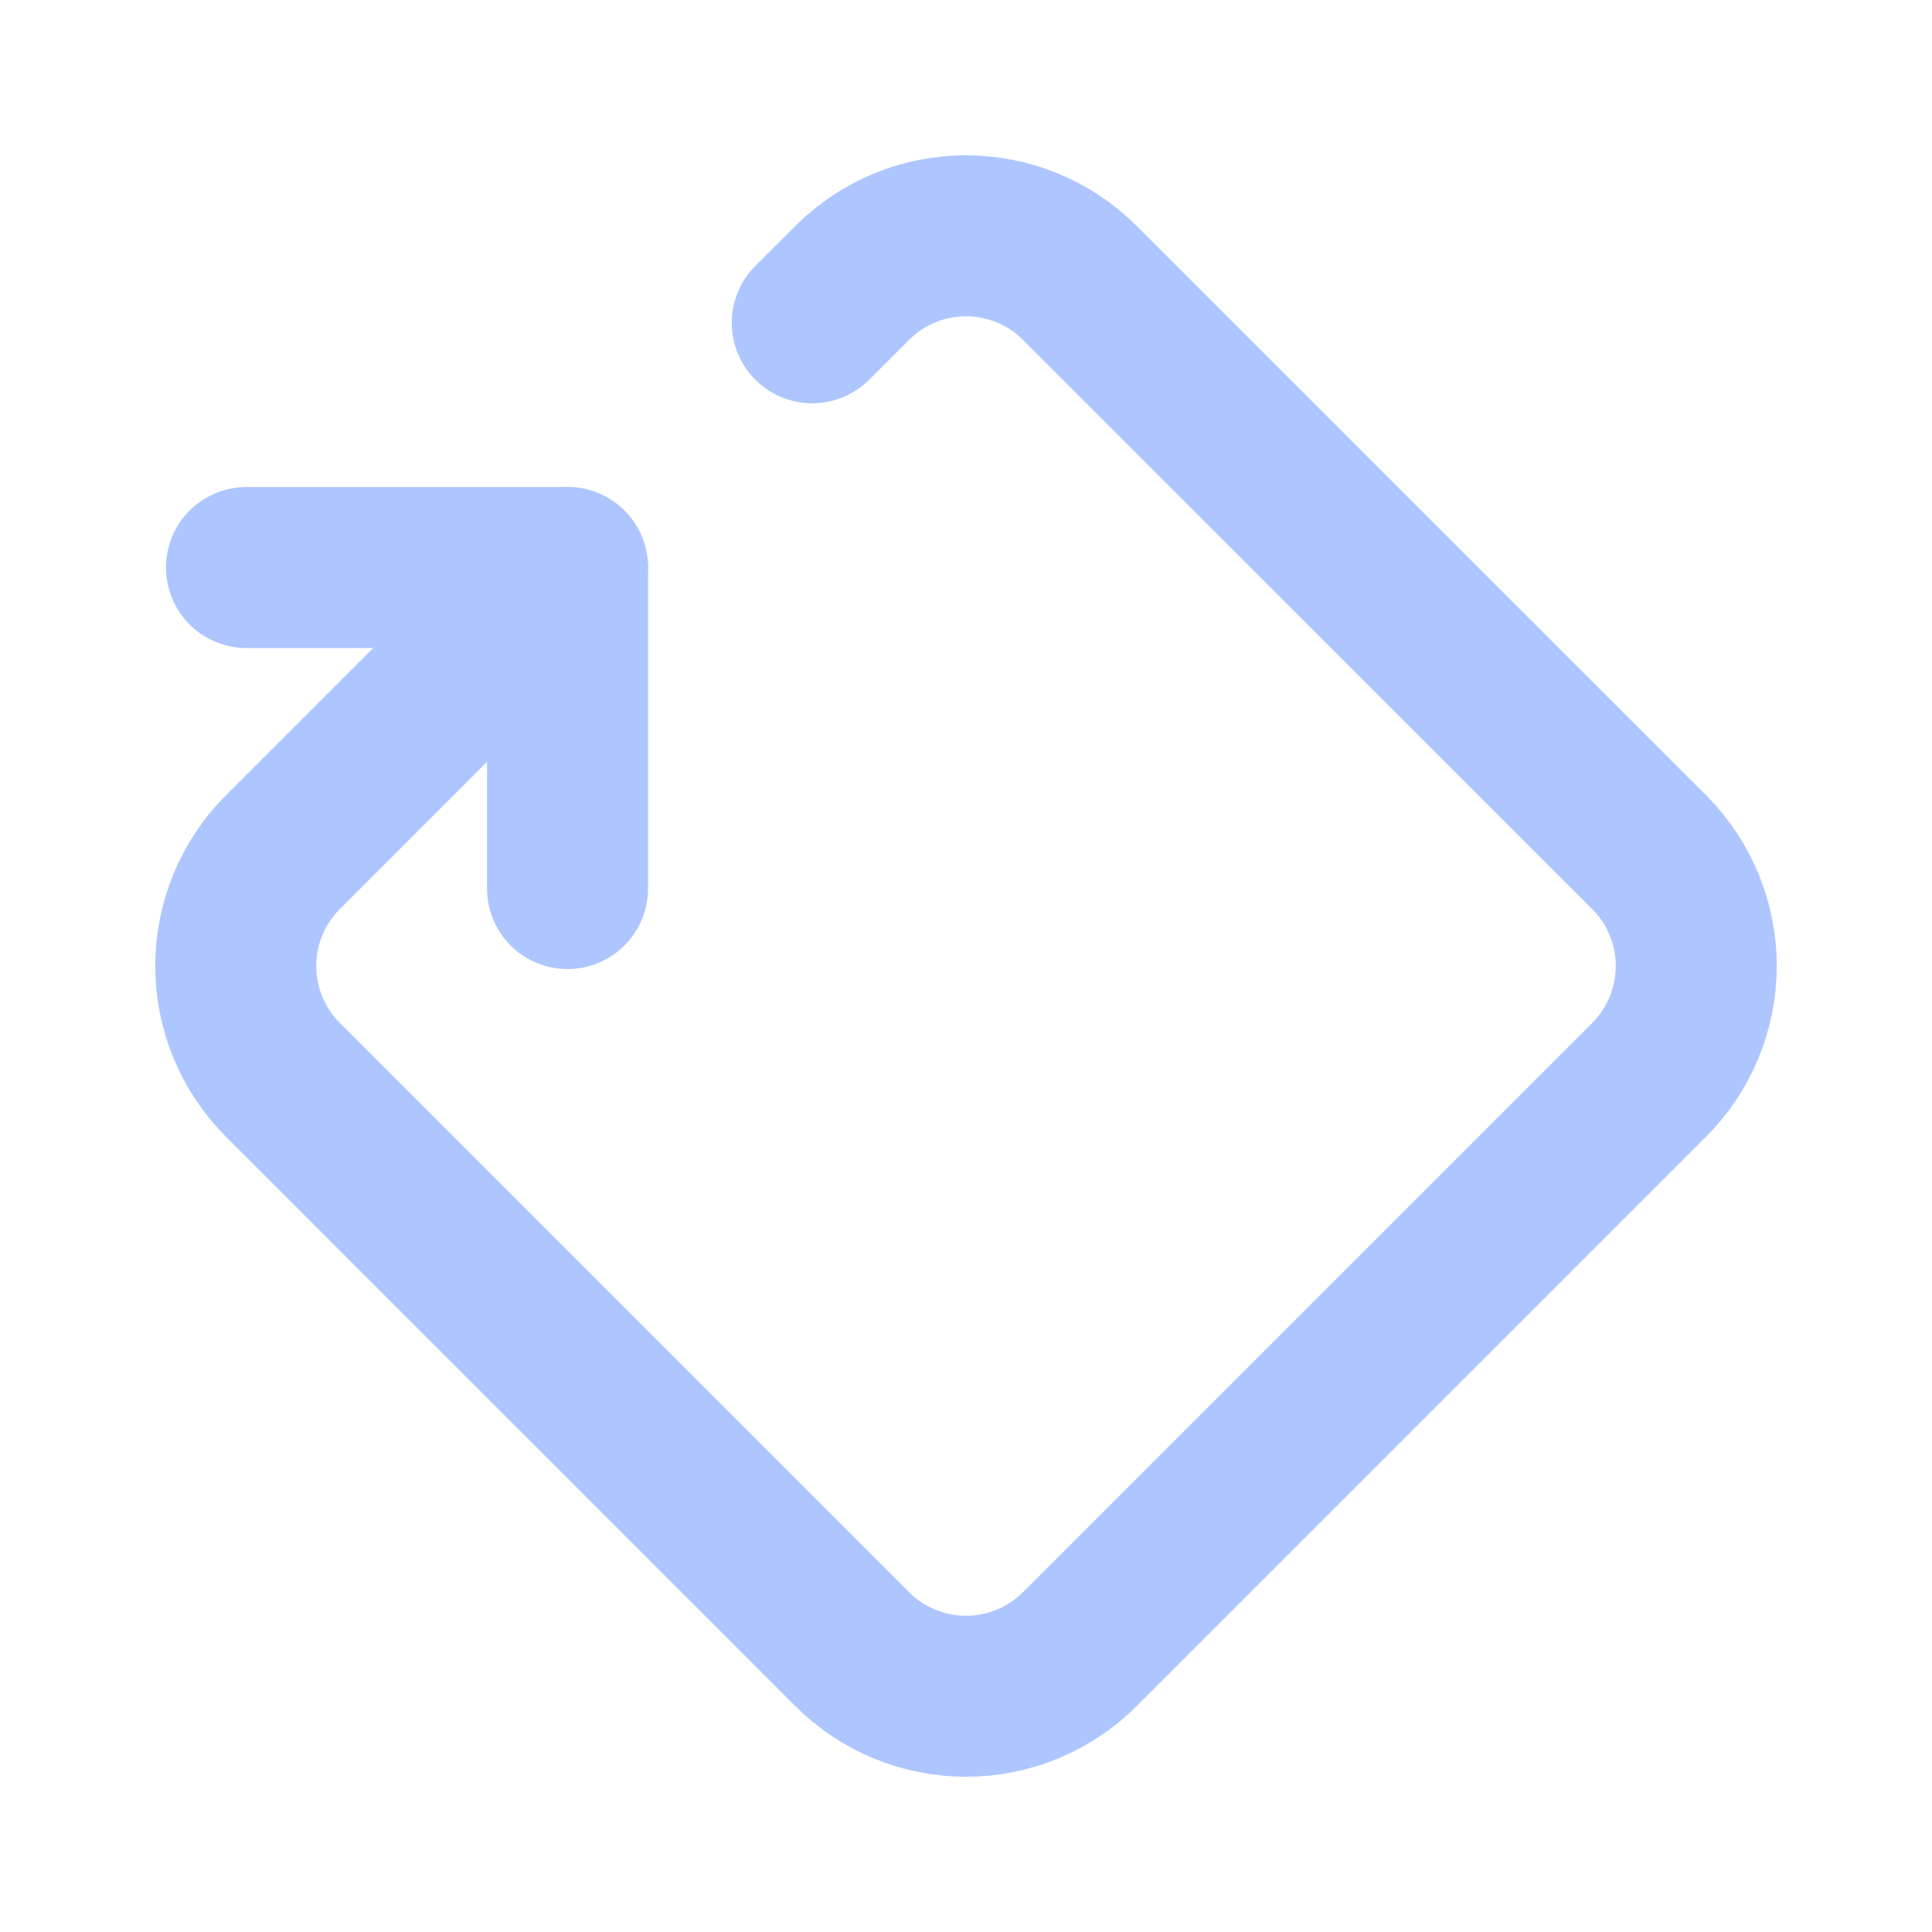
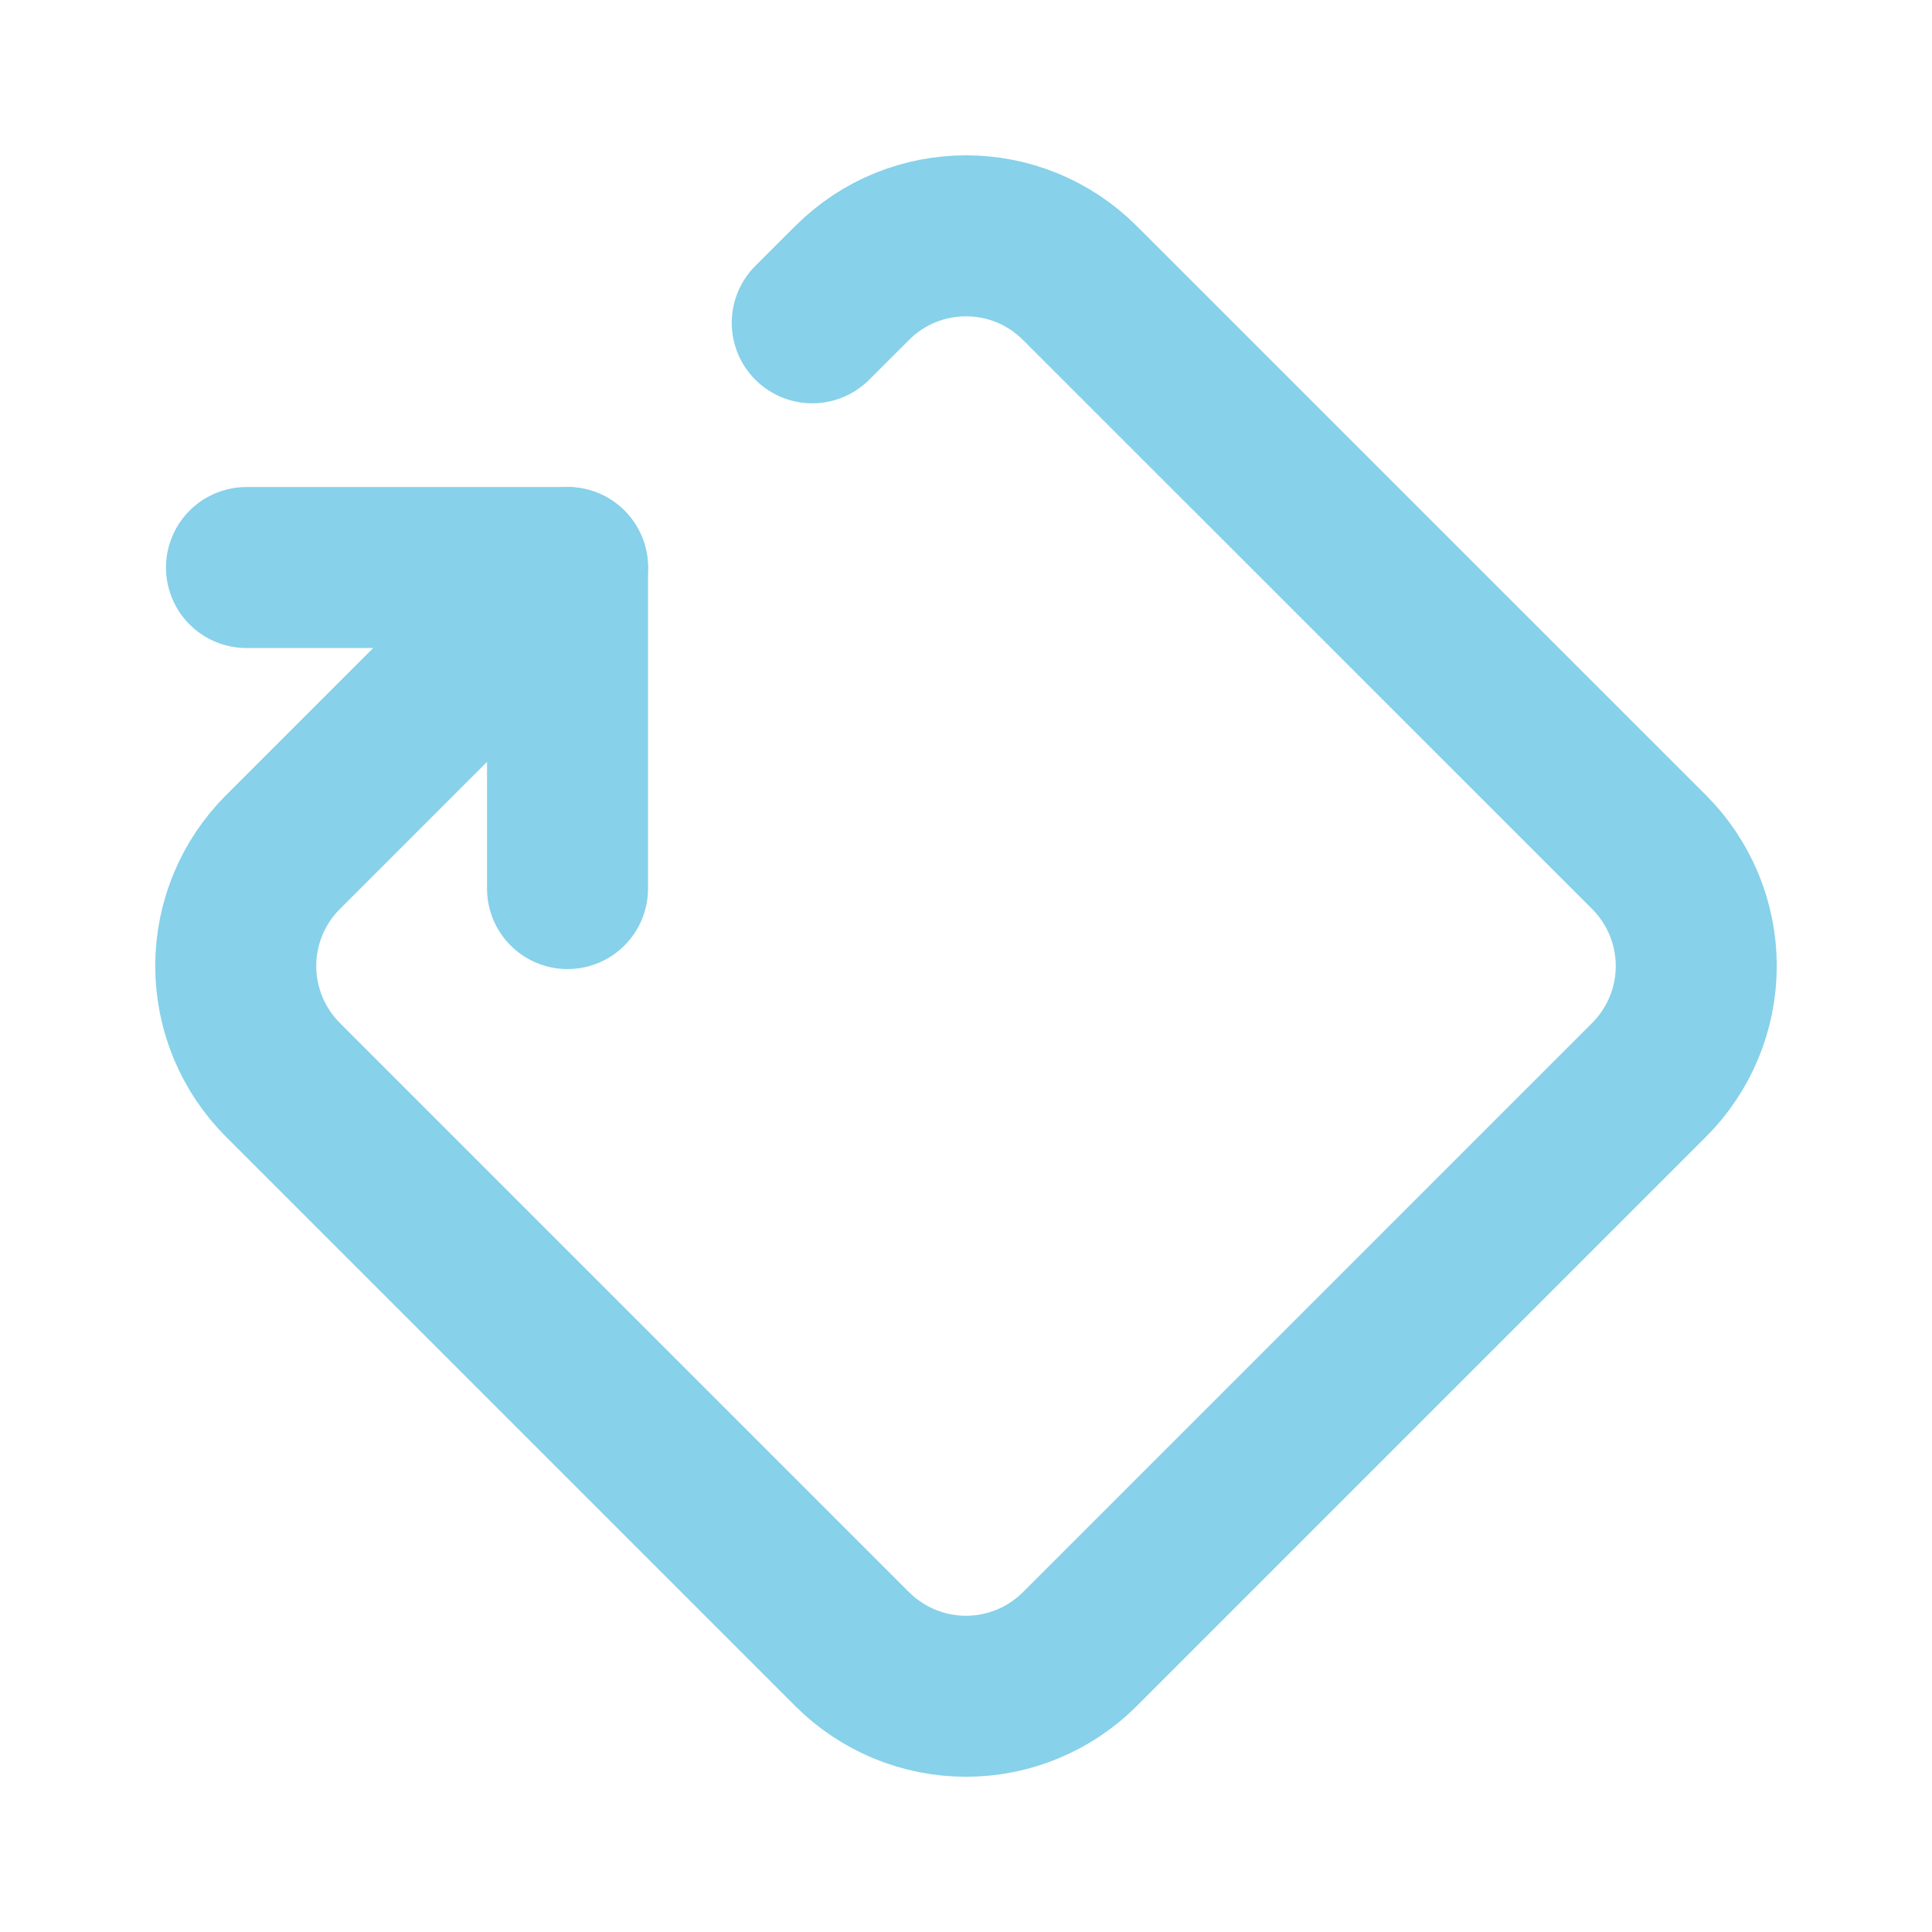
- <svg xmlns="http://www.w3.org/2000/svg" width="24" height="24" viewBox="0 0 24 24" fill="none" stroke="#aec6ff" stroke-width="2" stroke-linecap="round" stroke-linejoin="round" class="icon icon-tabler icons-tabler-outline icon-tabler-rotate-rectangle">
+ <svg xmlns="http://www.w3.org/2000/svg" width="24" height="24" viewBox="0 0 24 24" fill="none" stroke="#87d1ea" stroke-width="2" stroke-linecap="round" stroke-linejoin="round" class="icon icon-tabler icons-tabler-outline icon-tabler-rotate-rectangle">
  <path stroke="none" d="M0 0h24v24H0z" fill="none" />
  <path d="M10.09 4.01l.496 -.495a2 2 0 0 1 2.828 0l7.071 7.07a2 2 0 0 1 0 2.83l-7.07 7.07a2 2 0 0 1 -2.83 0l-7.07 -7.07a2 2 0 0 1 0 -2.83l3.535 -3.535h-3.988" />
  <path d="M7.05 11.038v-3.988" />
</svg>
